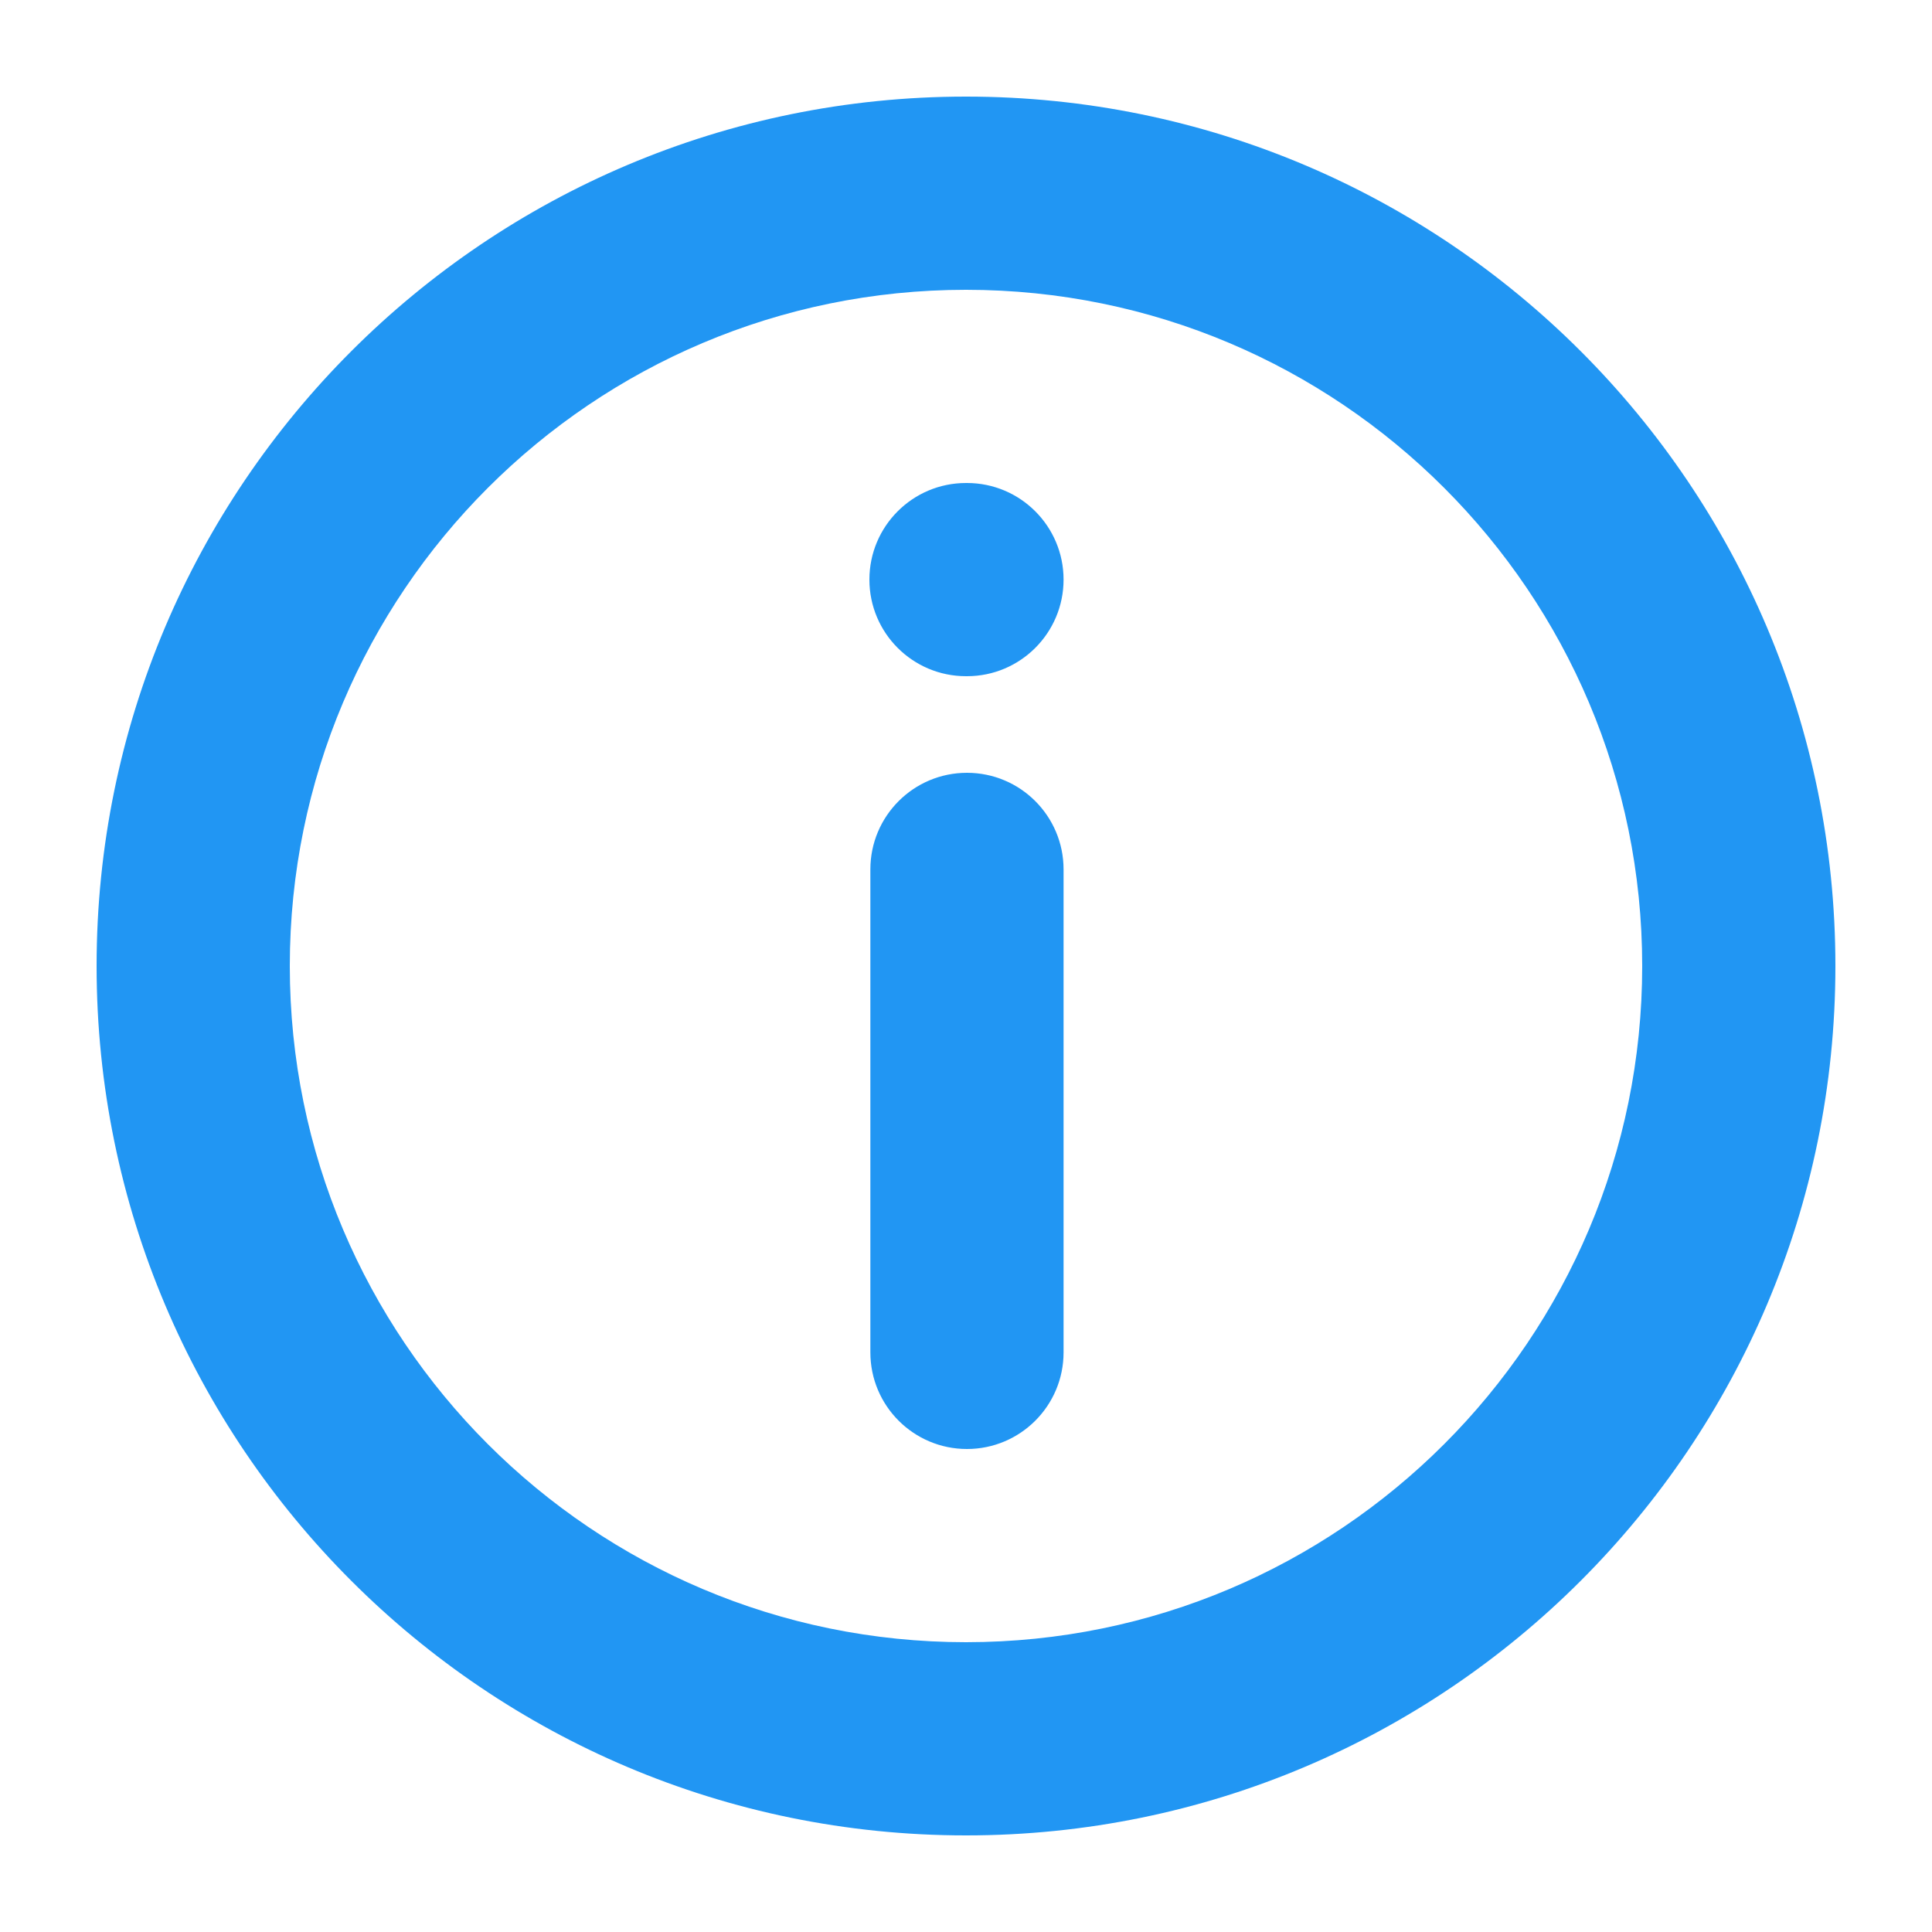
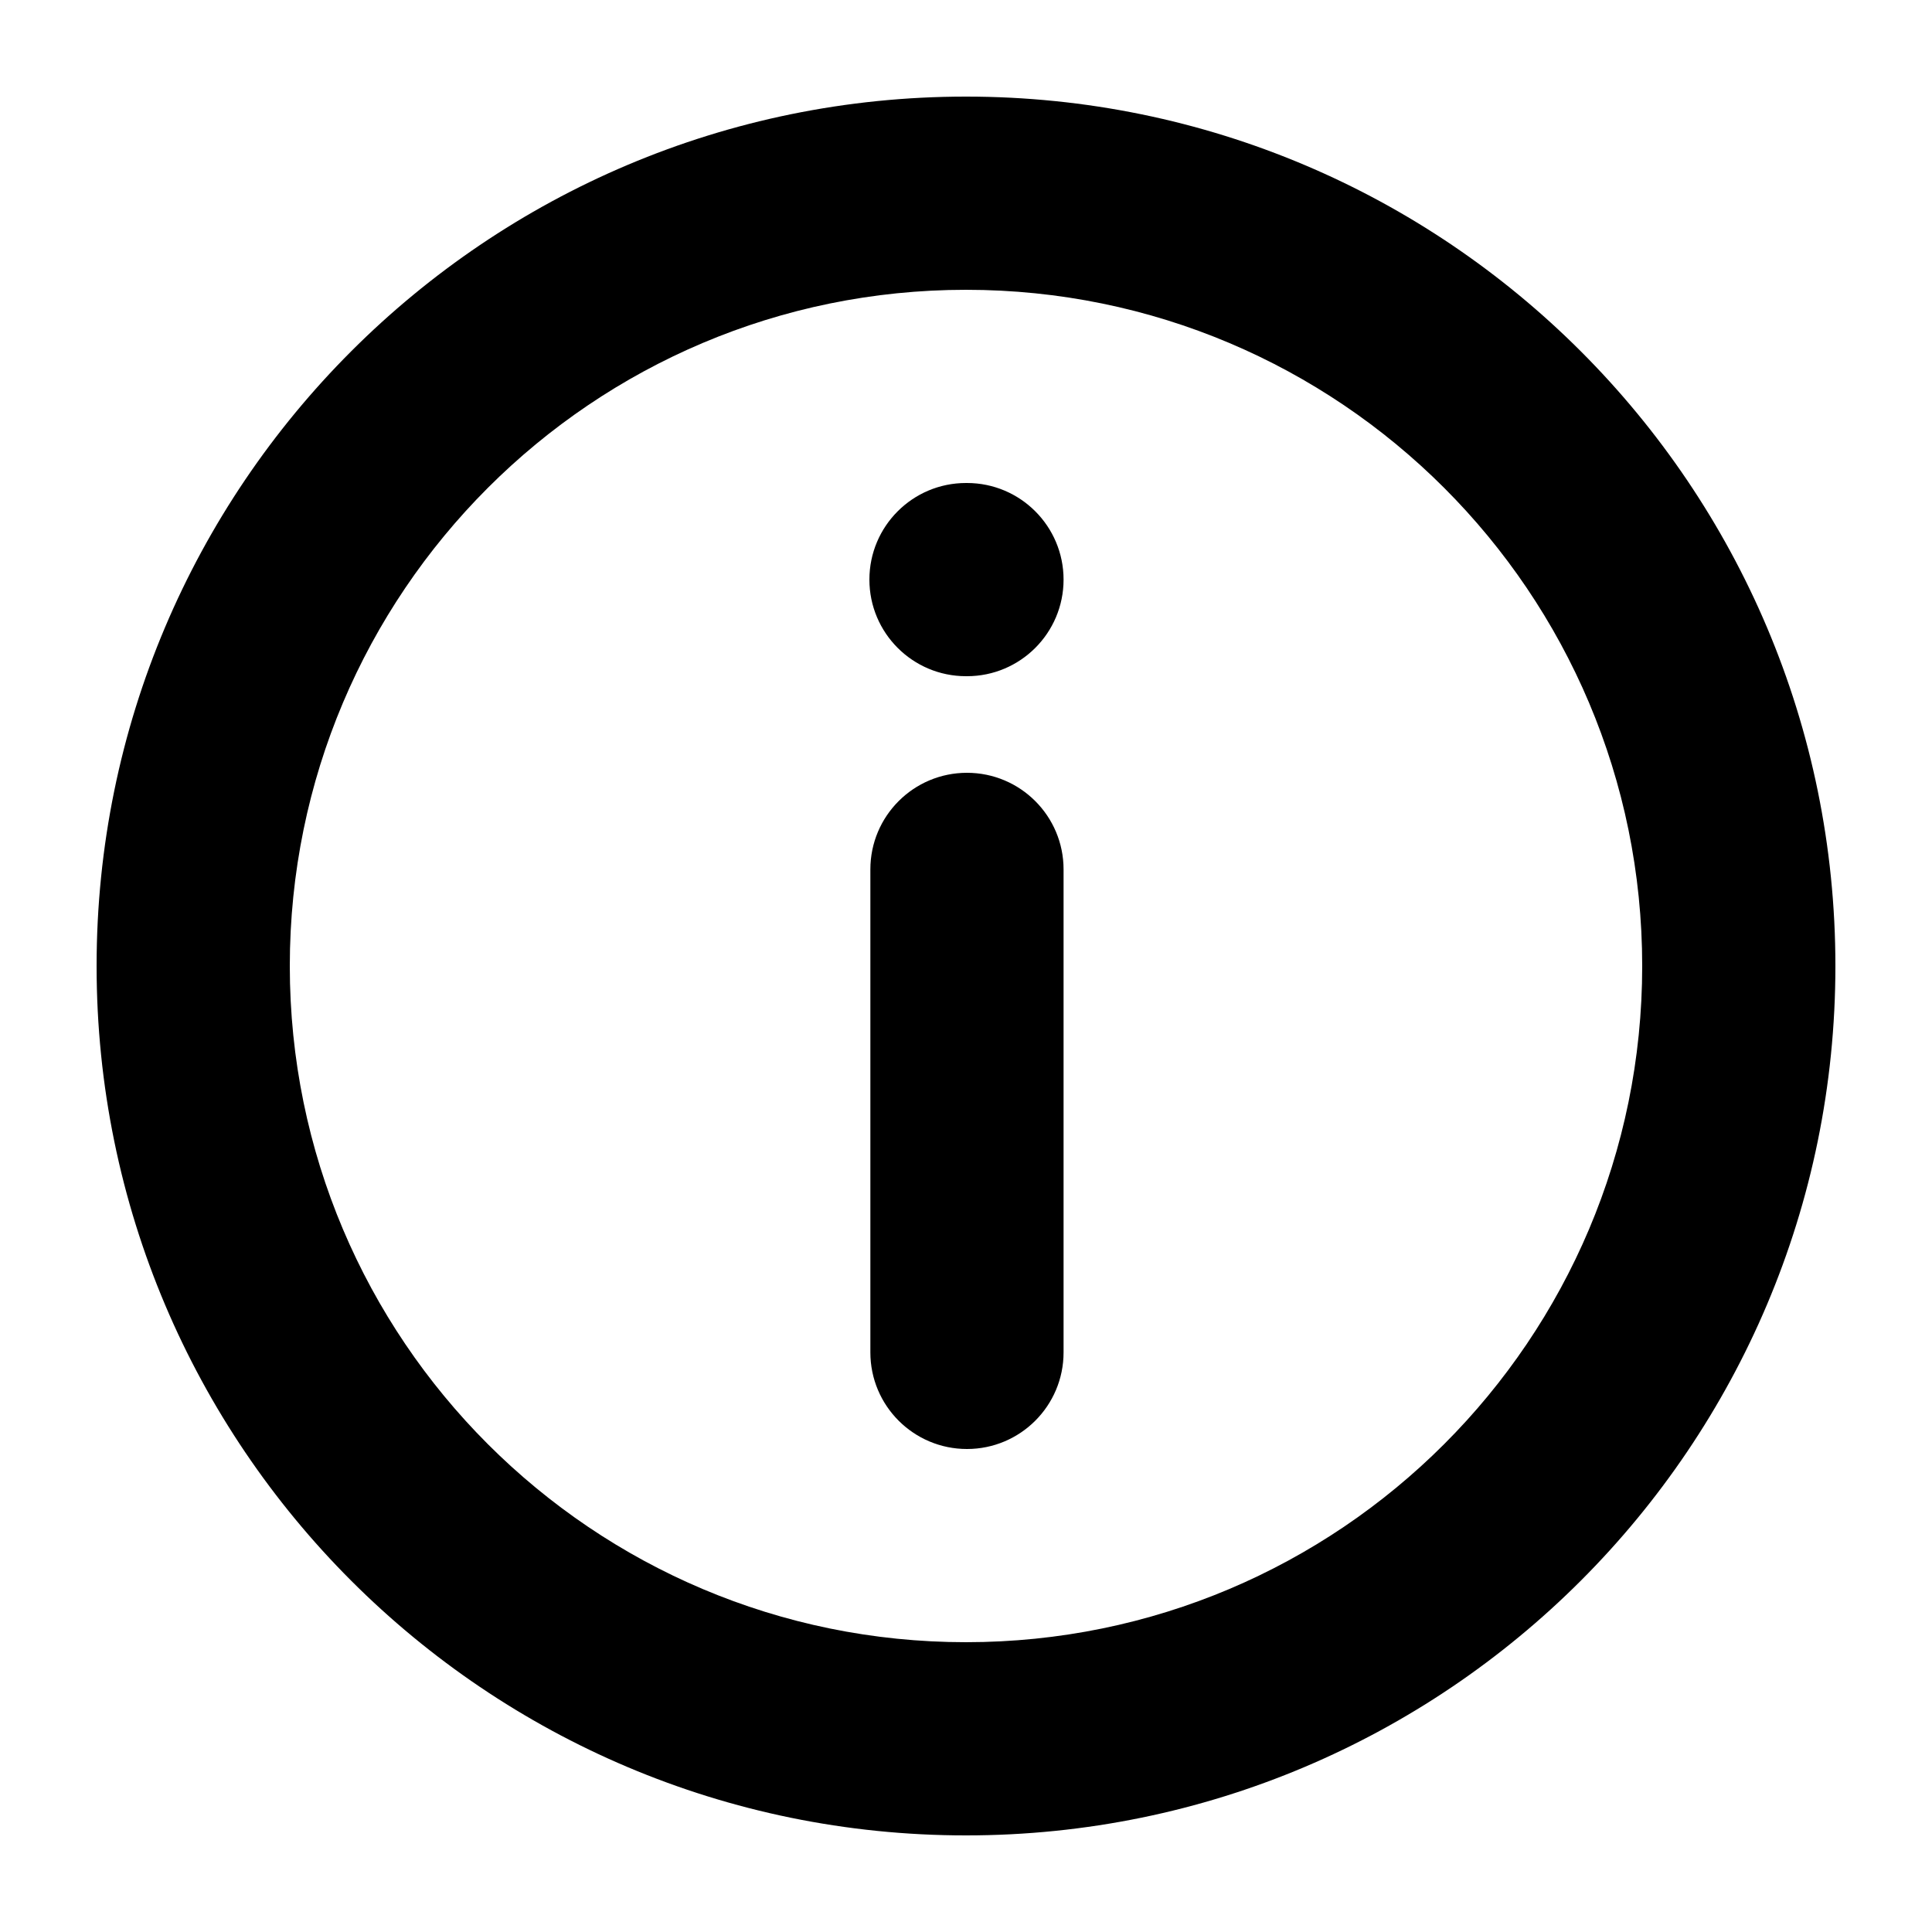
<svg xmlns="http://www.w3.org/2000/svg" viewBox="0 0 20 20" version="1">
-   <path fill="#2196F3" fill-rule="evenodd" d="M10 3a7 7 0 100 14 7 7 0 000-14zm-9 7a9 9 0 1118 0 9 9 0 01-18 0zm8-4a1 1 0 011-1h.01a1 1 0 110 2H10a1 1 0 01-1-1zm.01 8a1 1 0 102 0V9a1 1 0 10-2 0v5z" />
+   <path fill-rule="evenodd" d="M10 3a7 7 0 100 14 7 7 0 000-14zm-9 7a9 9 0 1118 0 9 9 0 01-18 0zm8-4a1 1 0 011-1h.01a1 1 0 110 2H10a1 1 0 01-1-1zm.01 8a1 1 0 102 0V9a1 1 0 10-2 0v5z" />
</svg>
